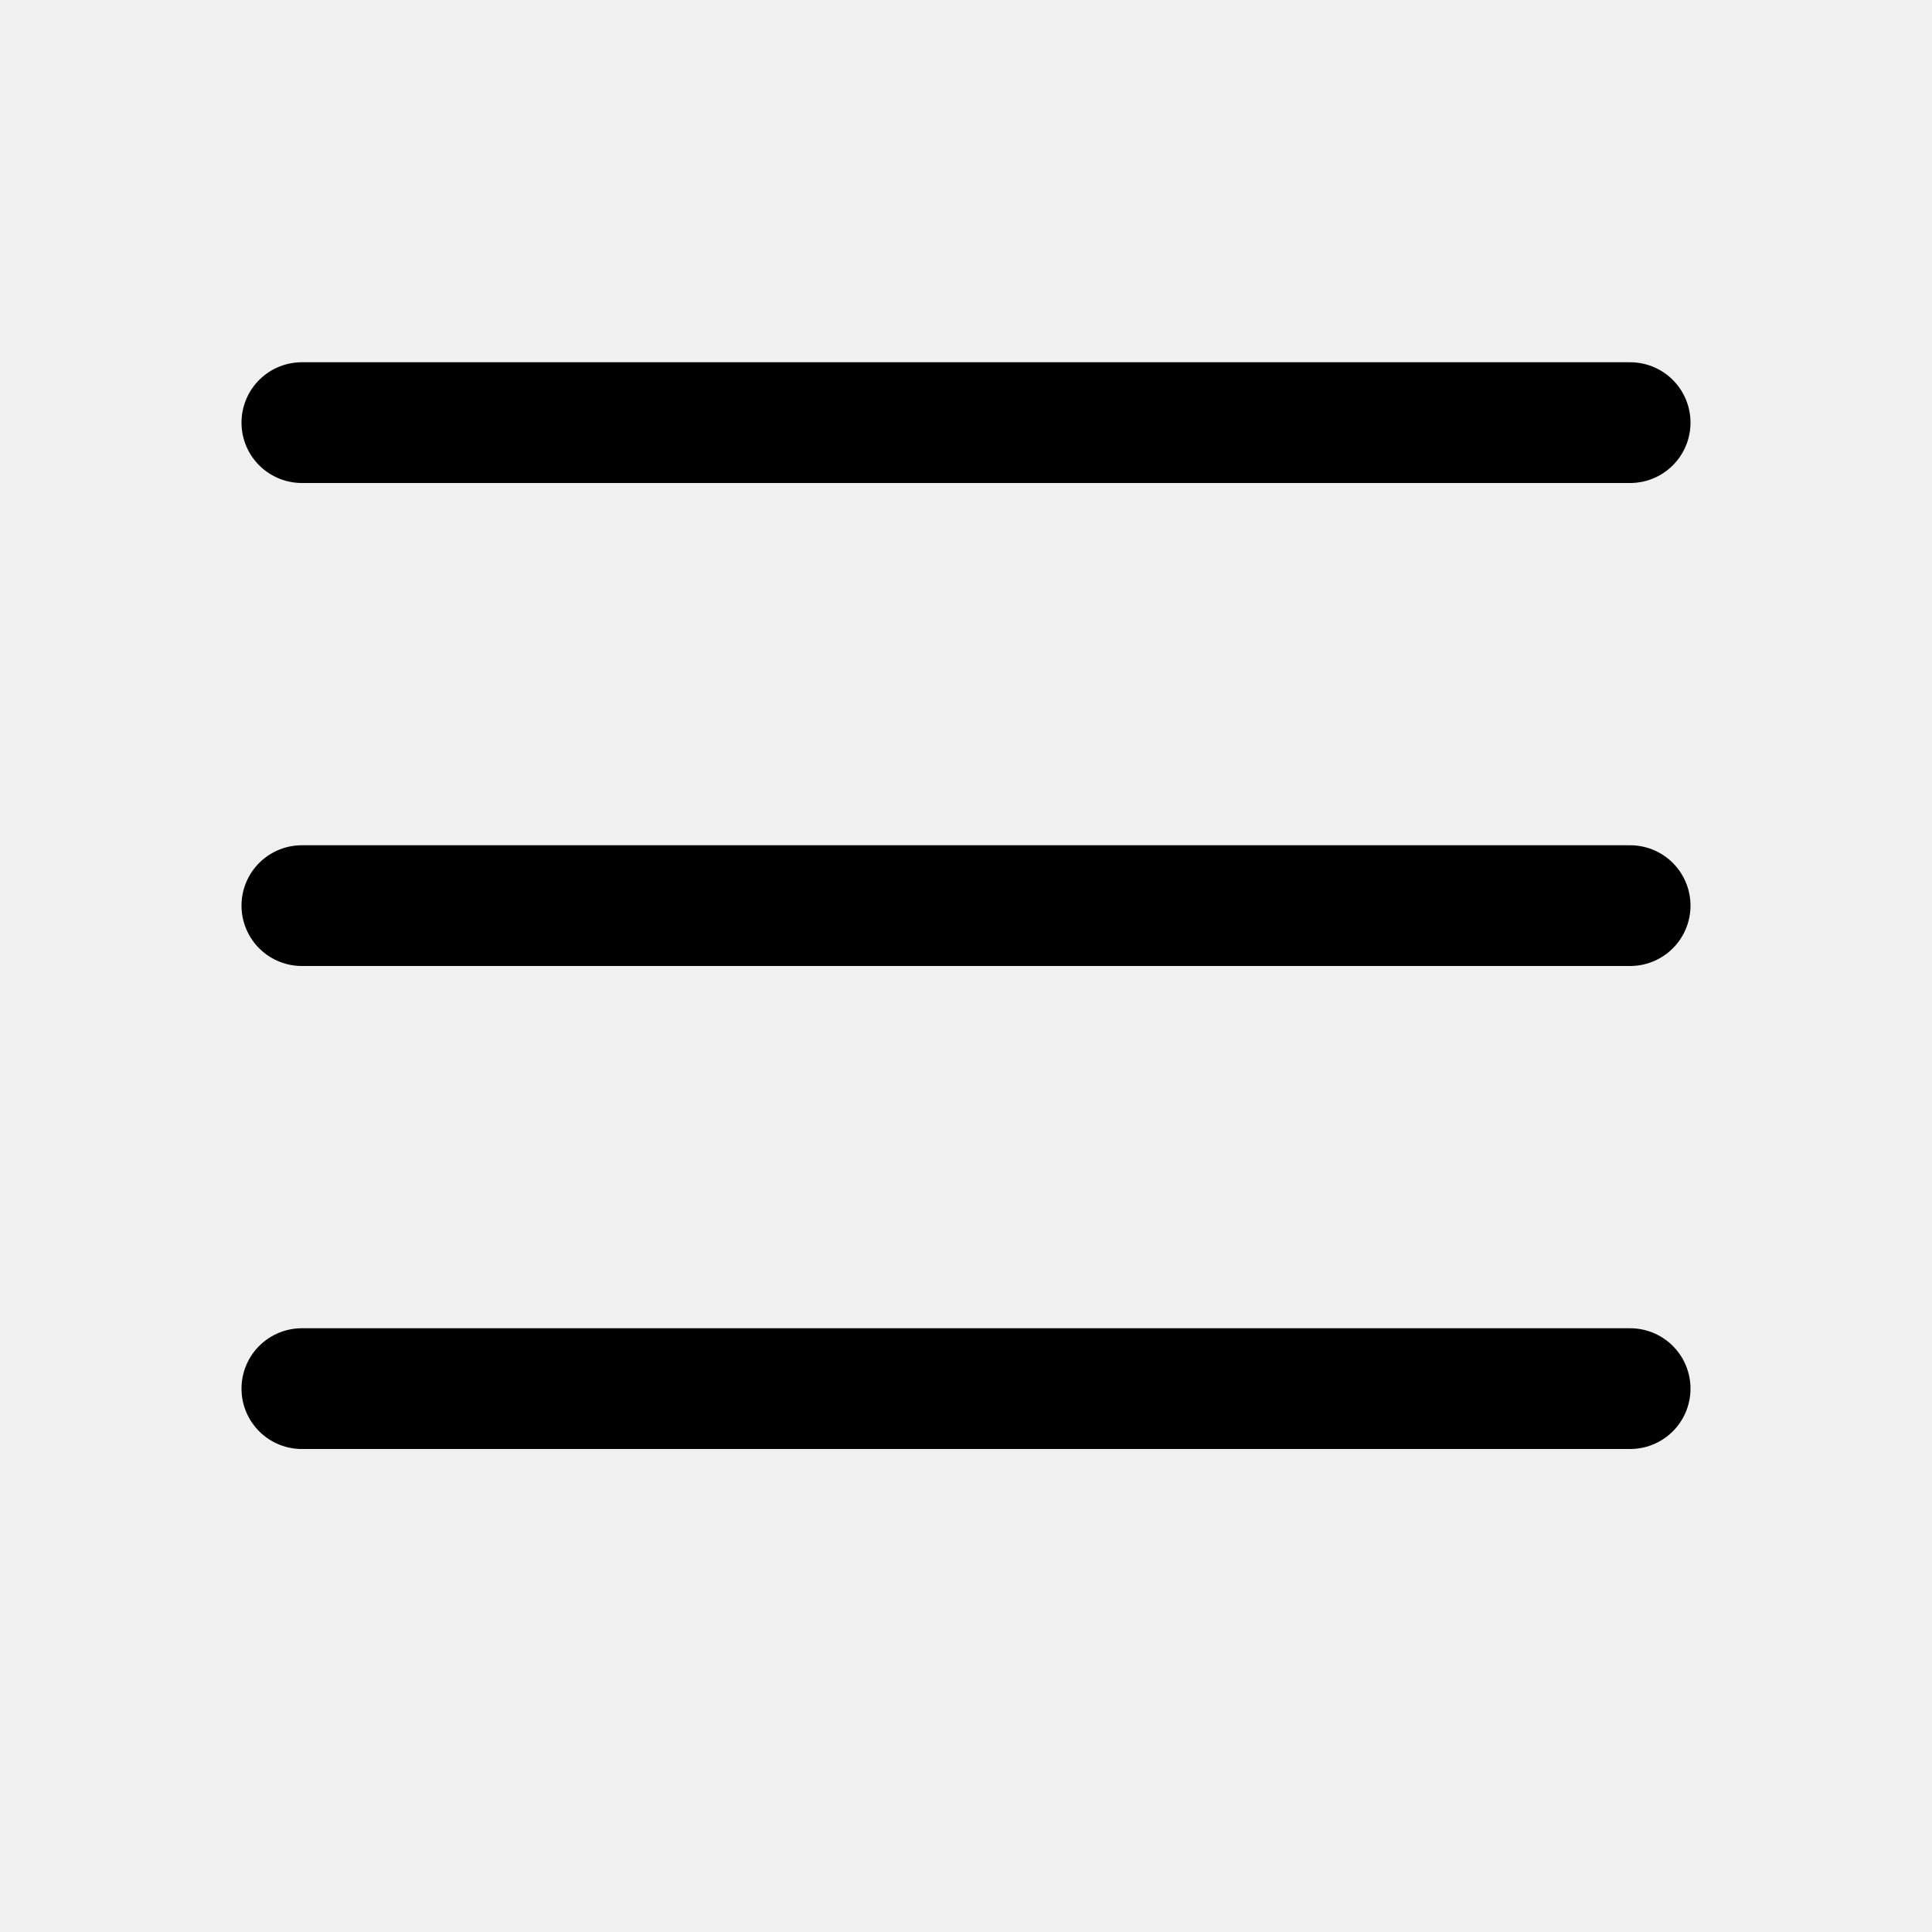
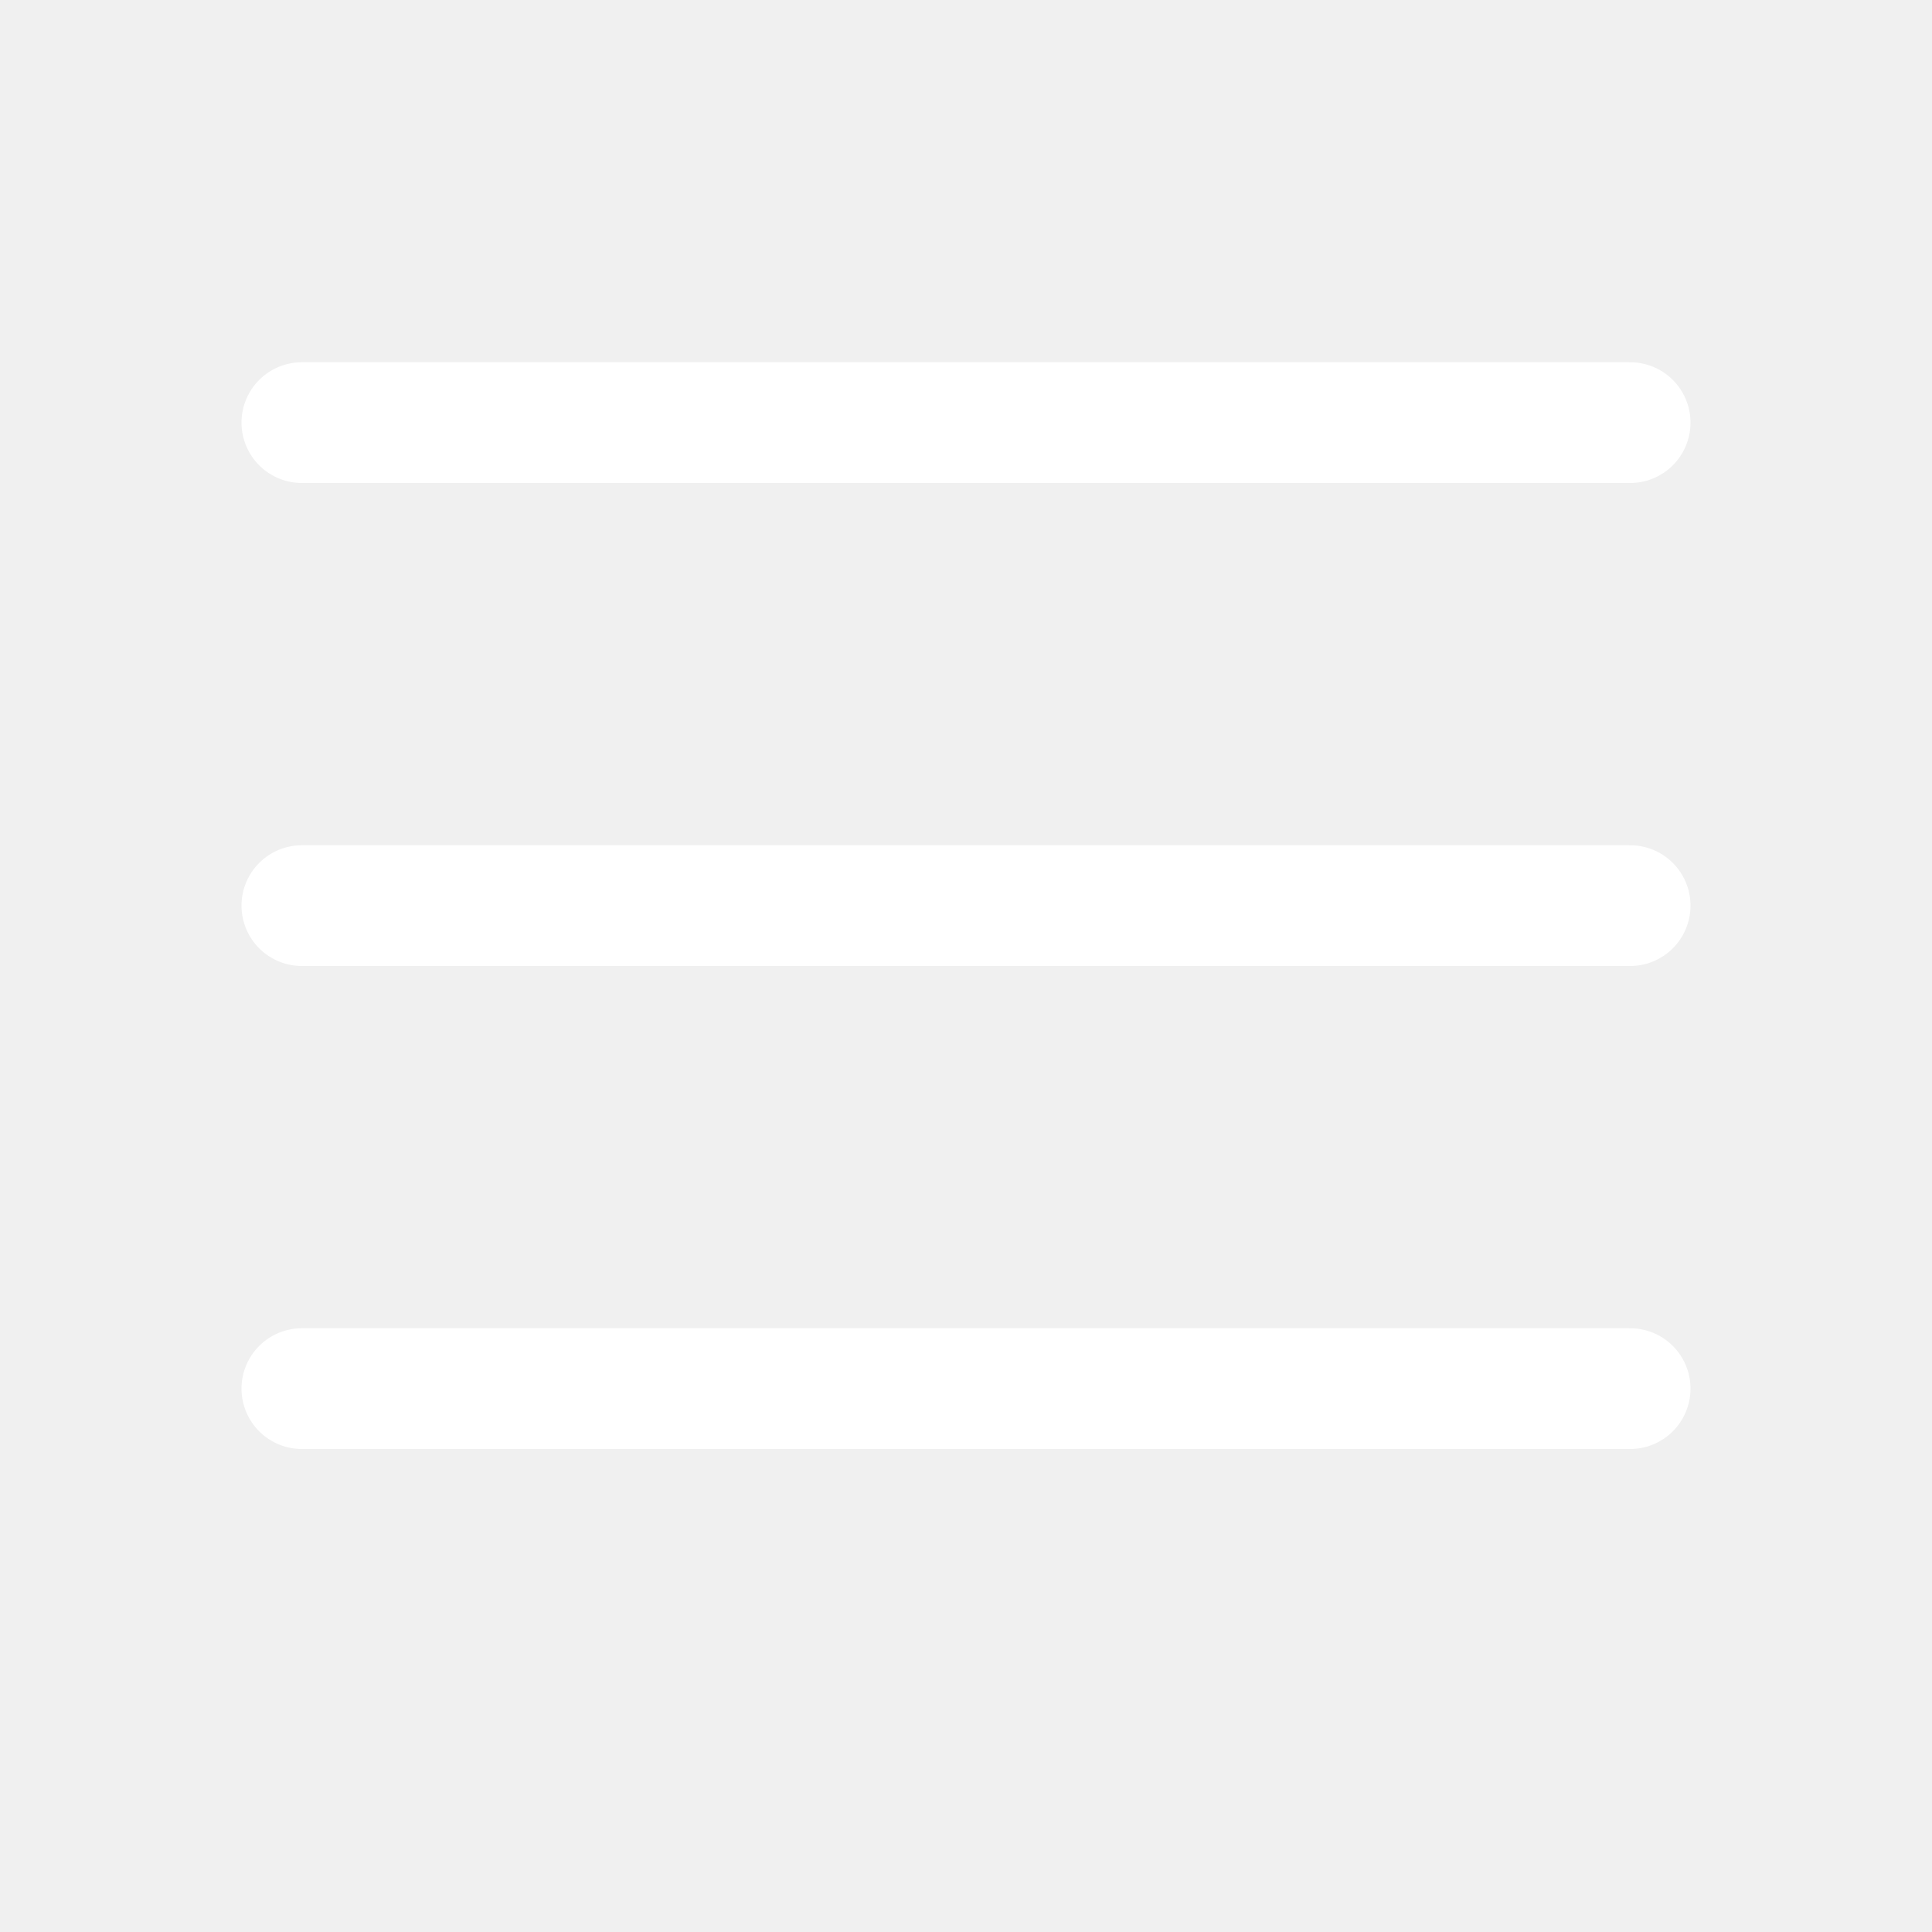
<svg xmlns="http://www.w3.org/2000/svg" width="32" height="32" viewBox="0 0 32 32" fill="none">
-   <line x1="5" y1="7" x2="27" y2="7" stroke="black" stroke-width="2" stroke-linecap="round" />
-   <line x1="5" y1="15" x2="27" y2="15" stroke="black" stroke-width="2" stroke-linecap="round" />
-   <line x1="5" y1="23" x2="27" y2="23" stroke="black" stroke-width="2" stroke-linecap="round" />
+   <line x1="5" y1="7" x2="27" y2="7" stroke="white" stroke-width="2" stroke-linecap="round" />
+   <line x1="5" y1="15" x2="27" y2="15" stroke="white" stroke-width="2" stroke-linecap="round" />
+   <line x1="5" y1="23" x2="27" y2="23" stroke="white" stroke-width="2" stroke-linecap="round" />
</svg>
